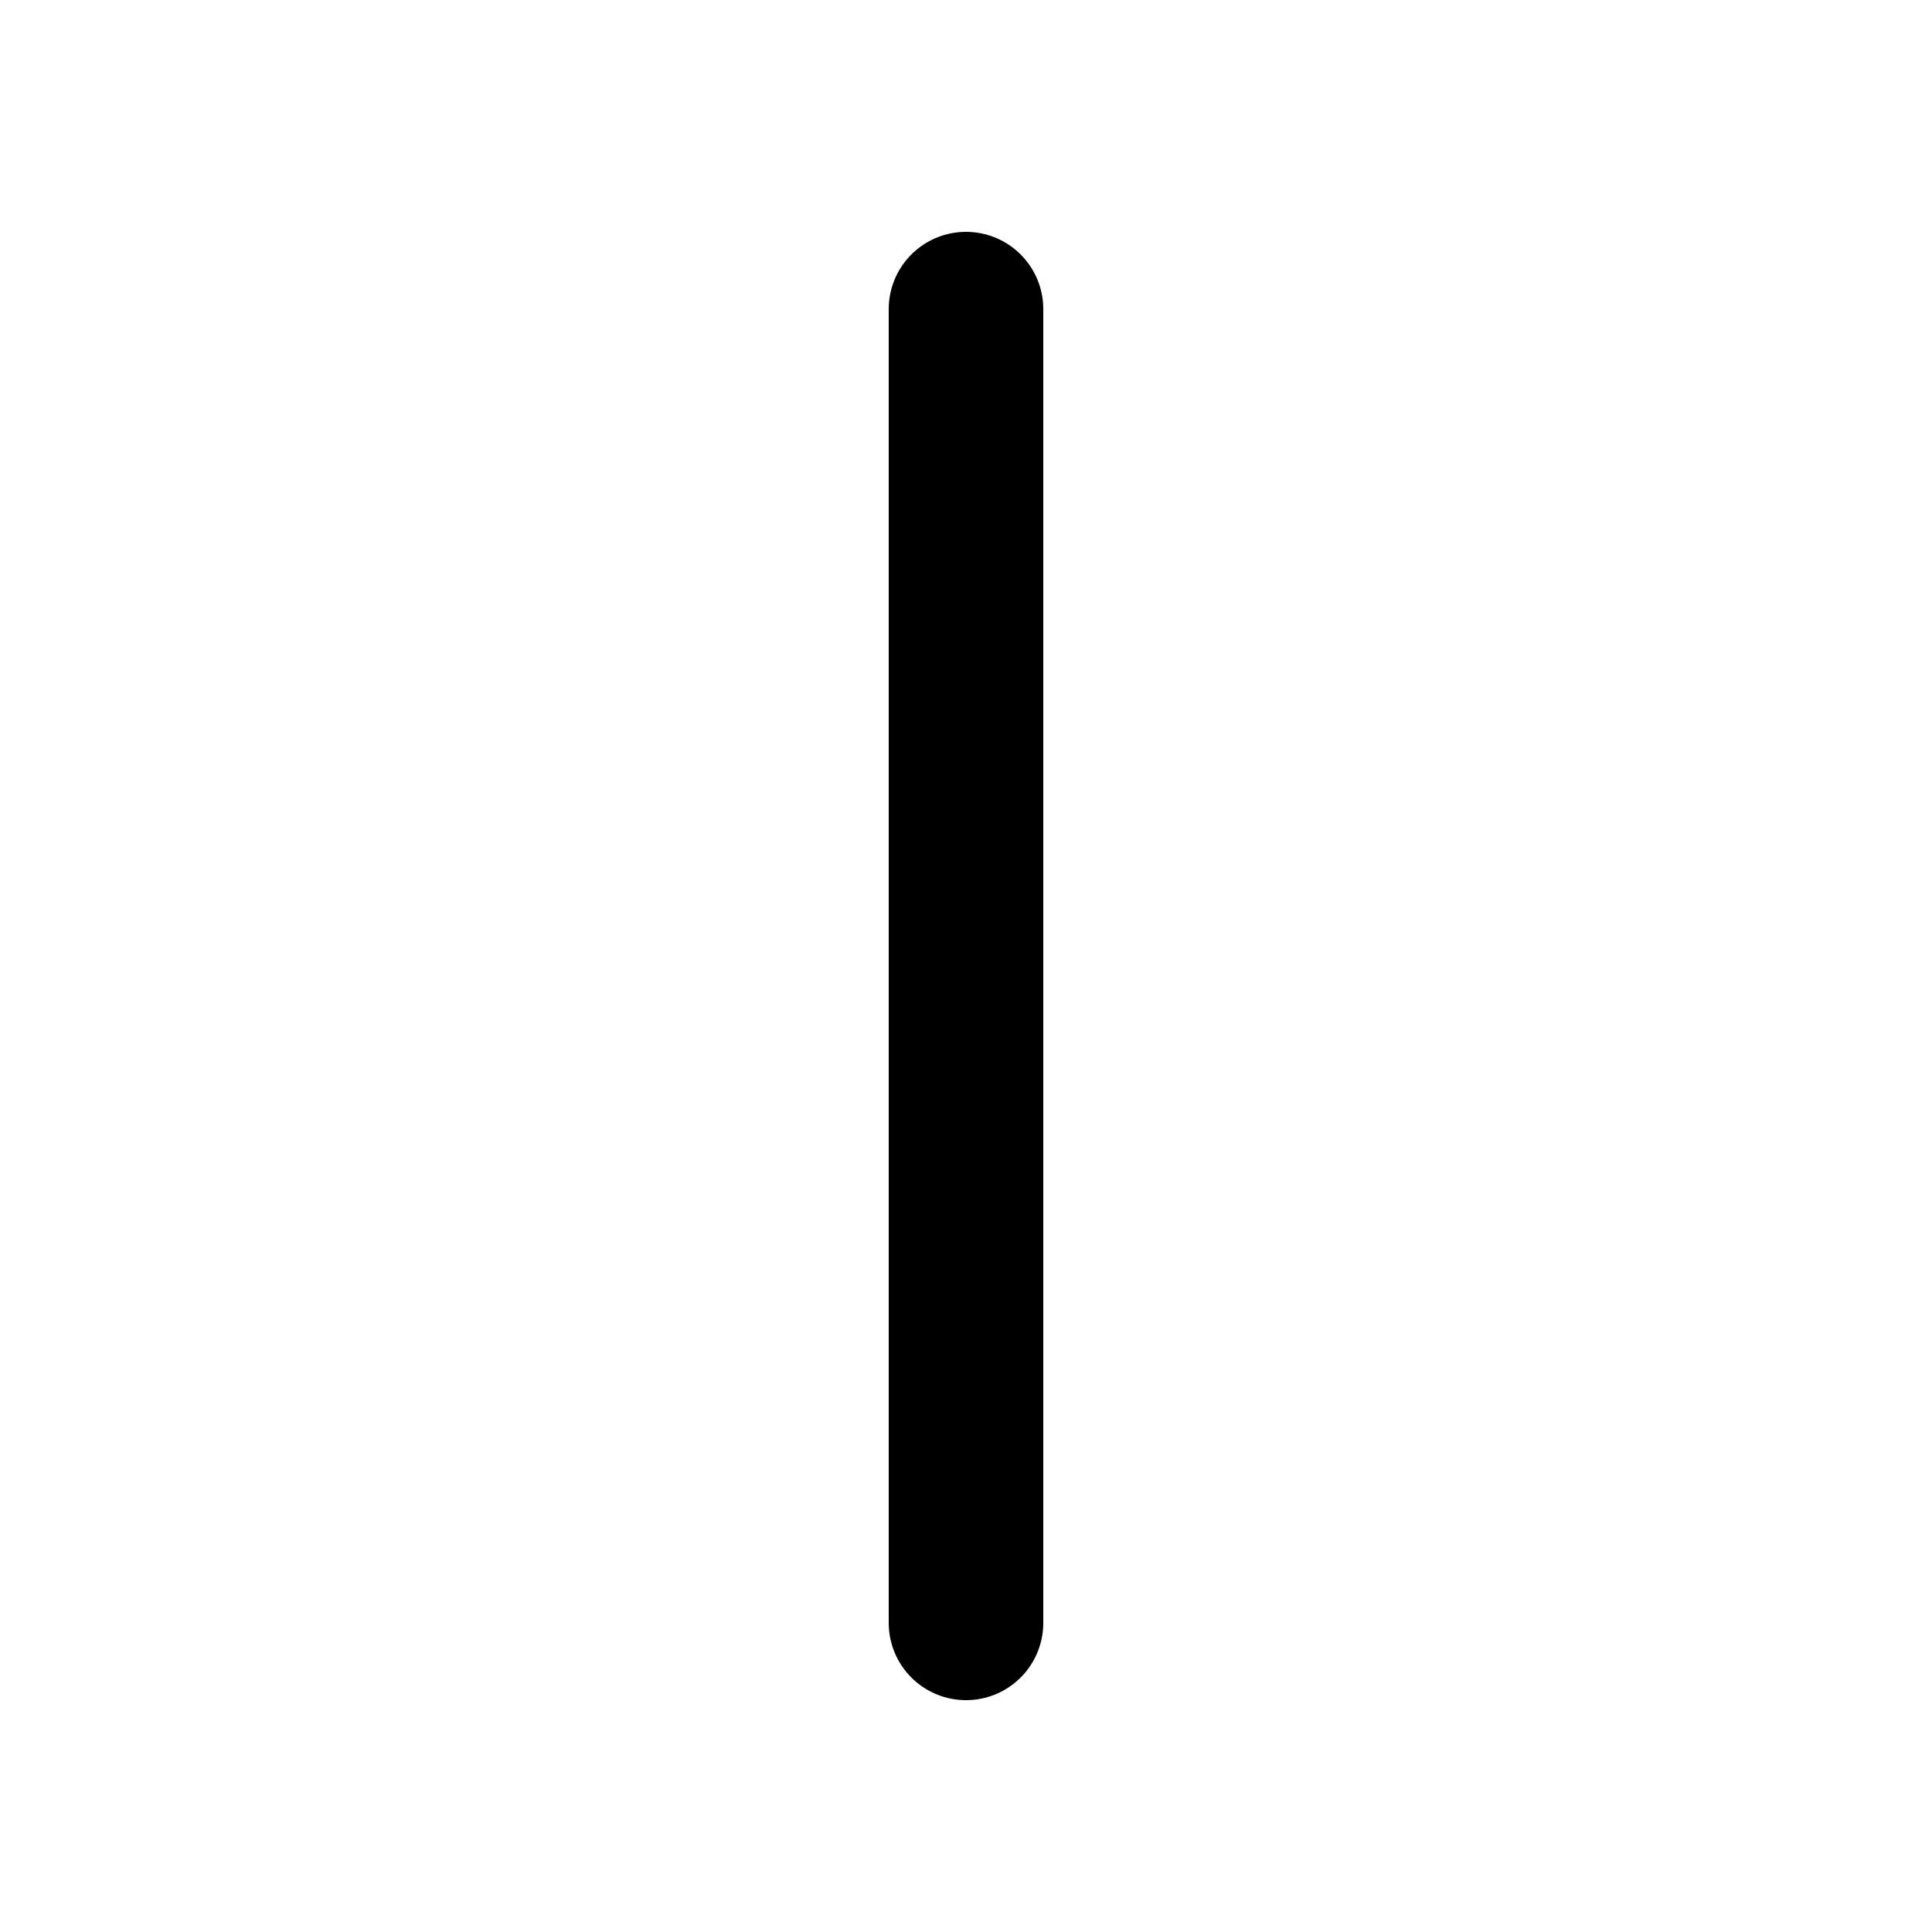
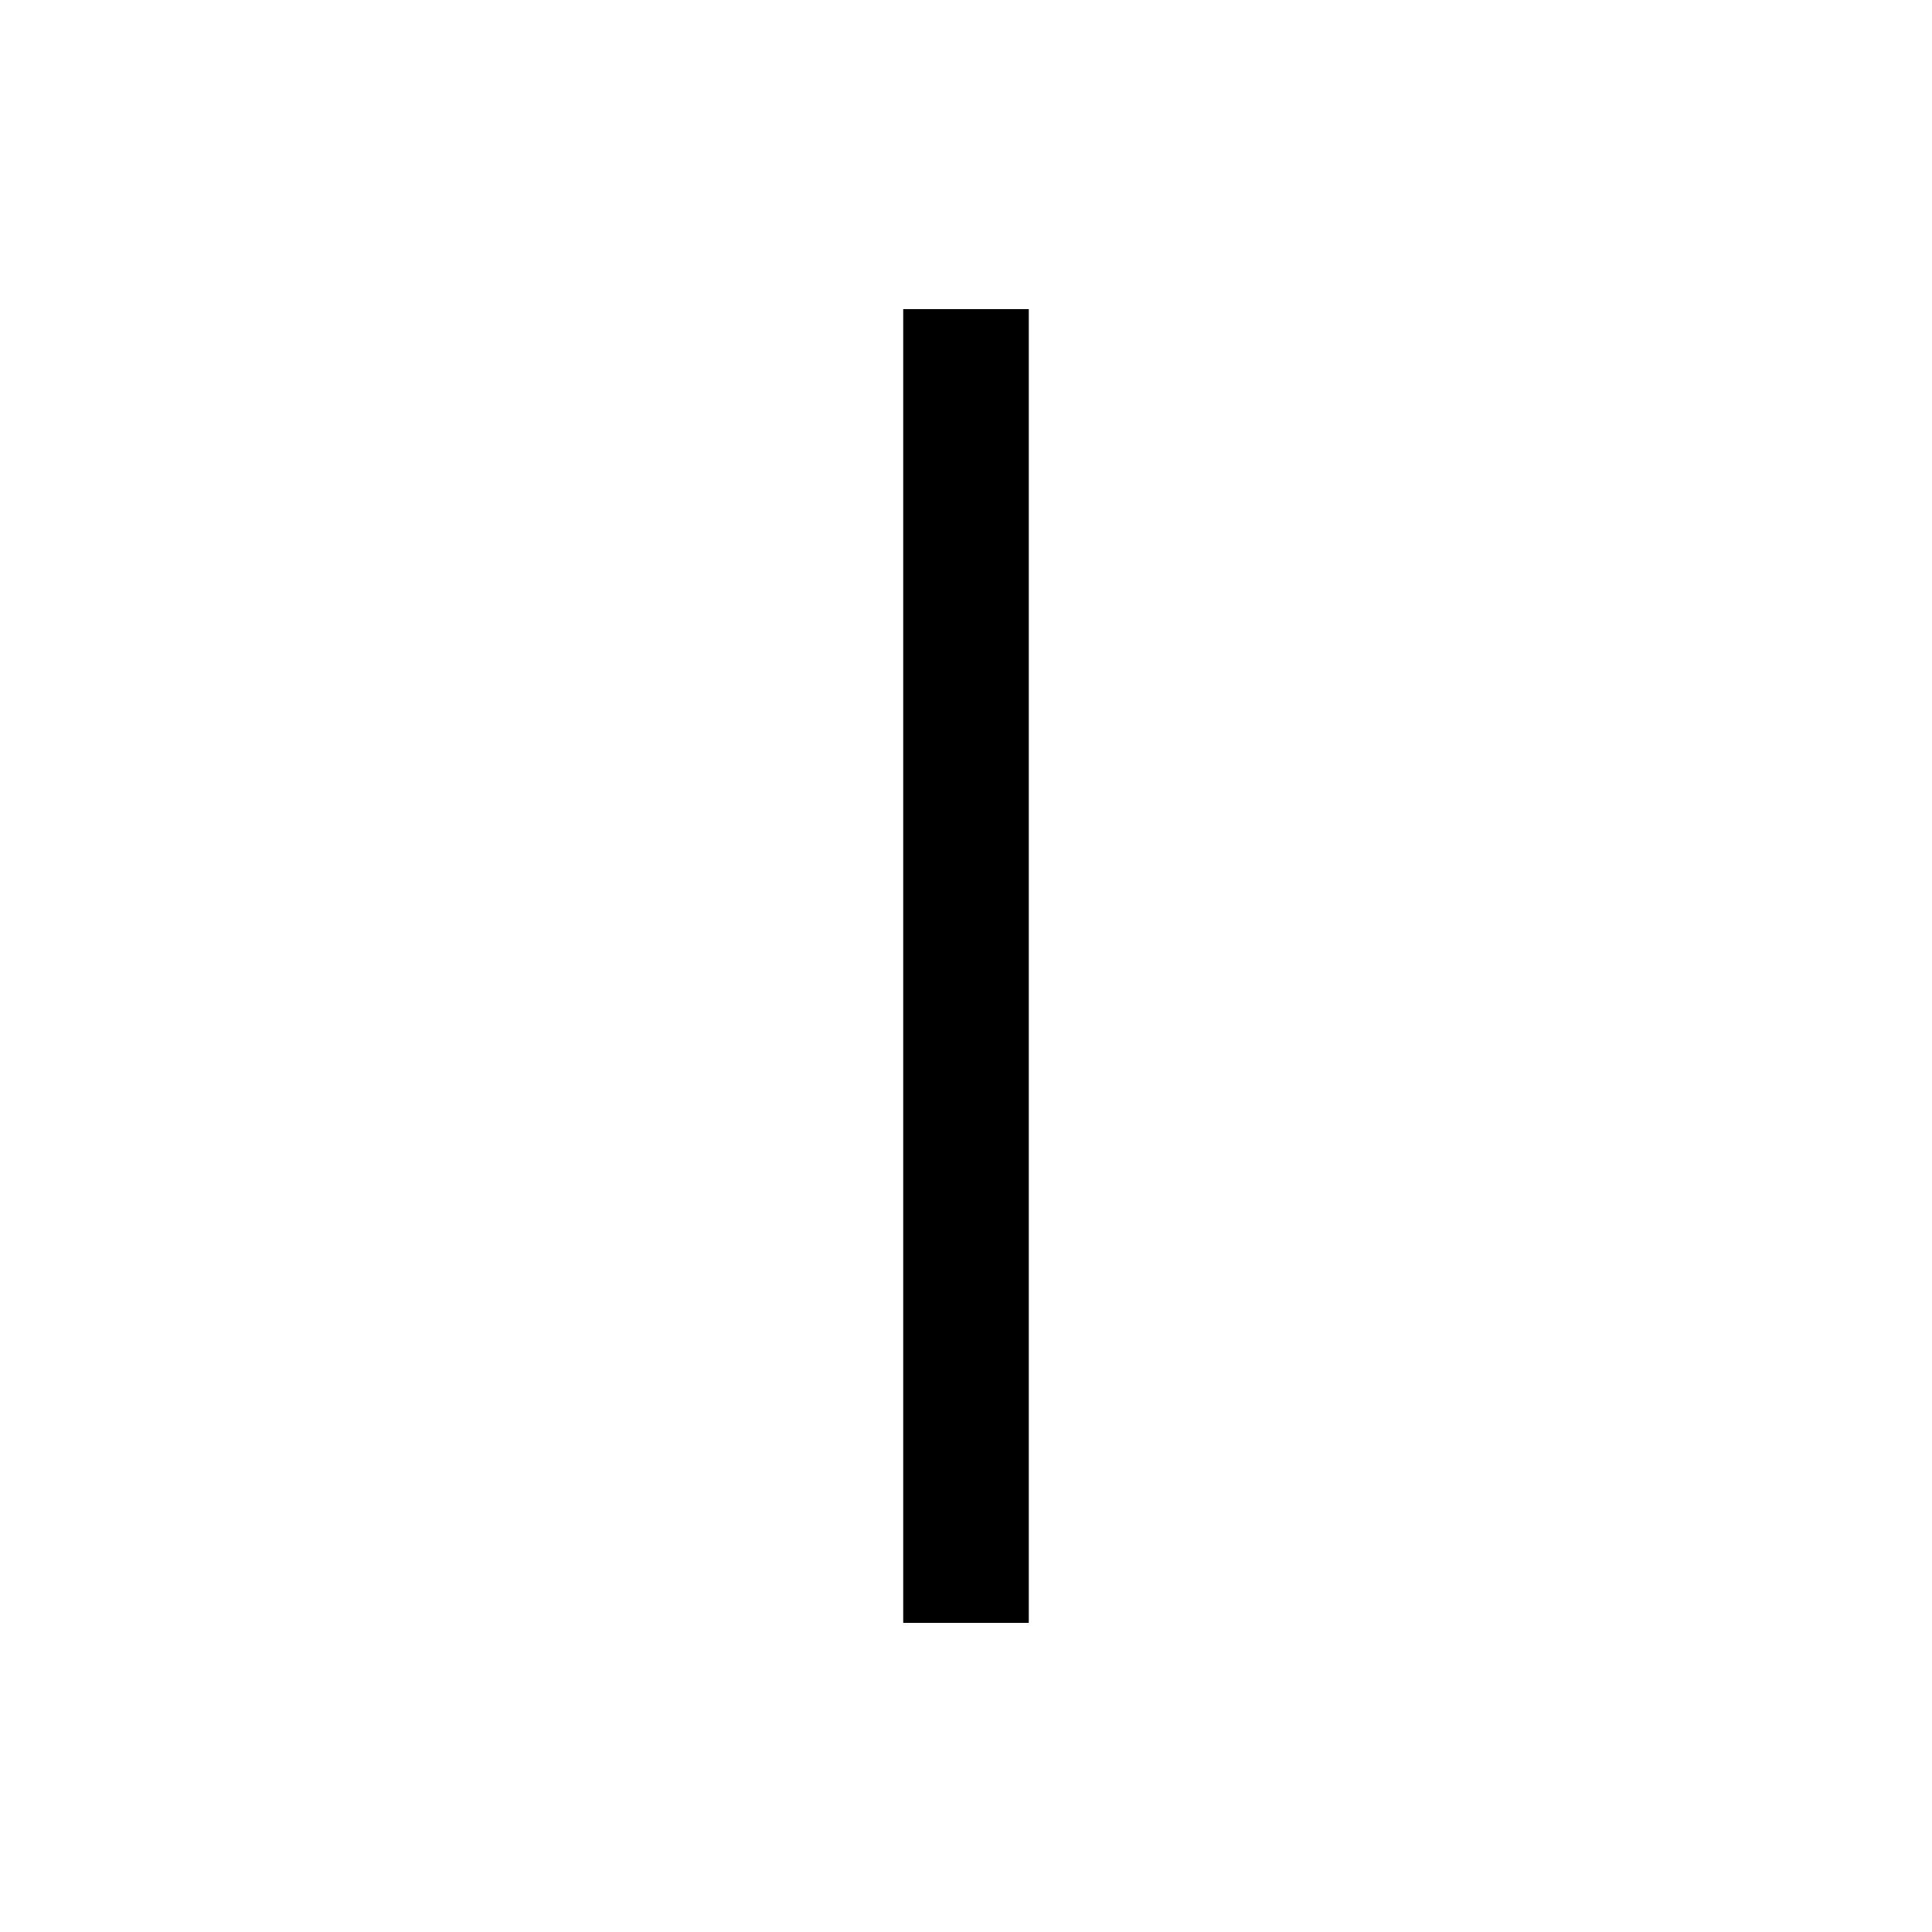
<svg xmlns="http://www.w3.org/2000/svg" viewBox="0 0 100 100" aria-hidden="true">
-   <g fill="none" stroke="#000" stroke-width="8" stroke-linecap="round" stroke-linejoin="round">
+   <g fill="none" stroke="#000" stroke-width="6.5" stroke-linecap="butt" stroke-linejoin="miter" stroke-miterlimit="3">
    <path d="M50 16V84" />
  </g>
</svg>
